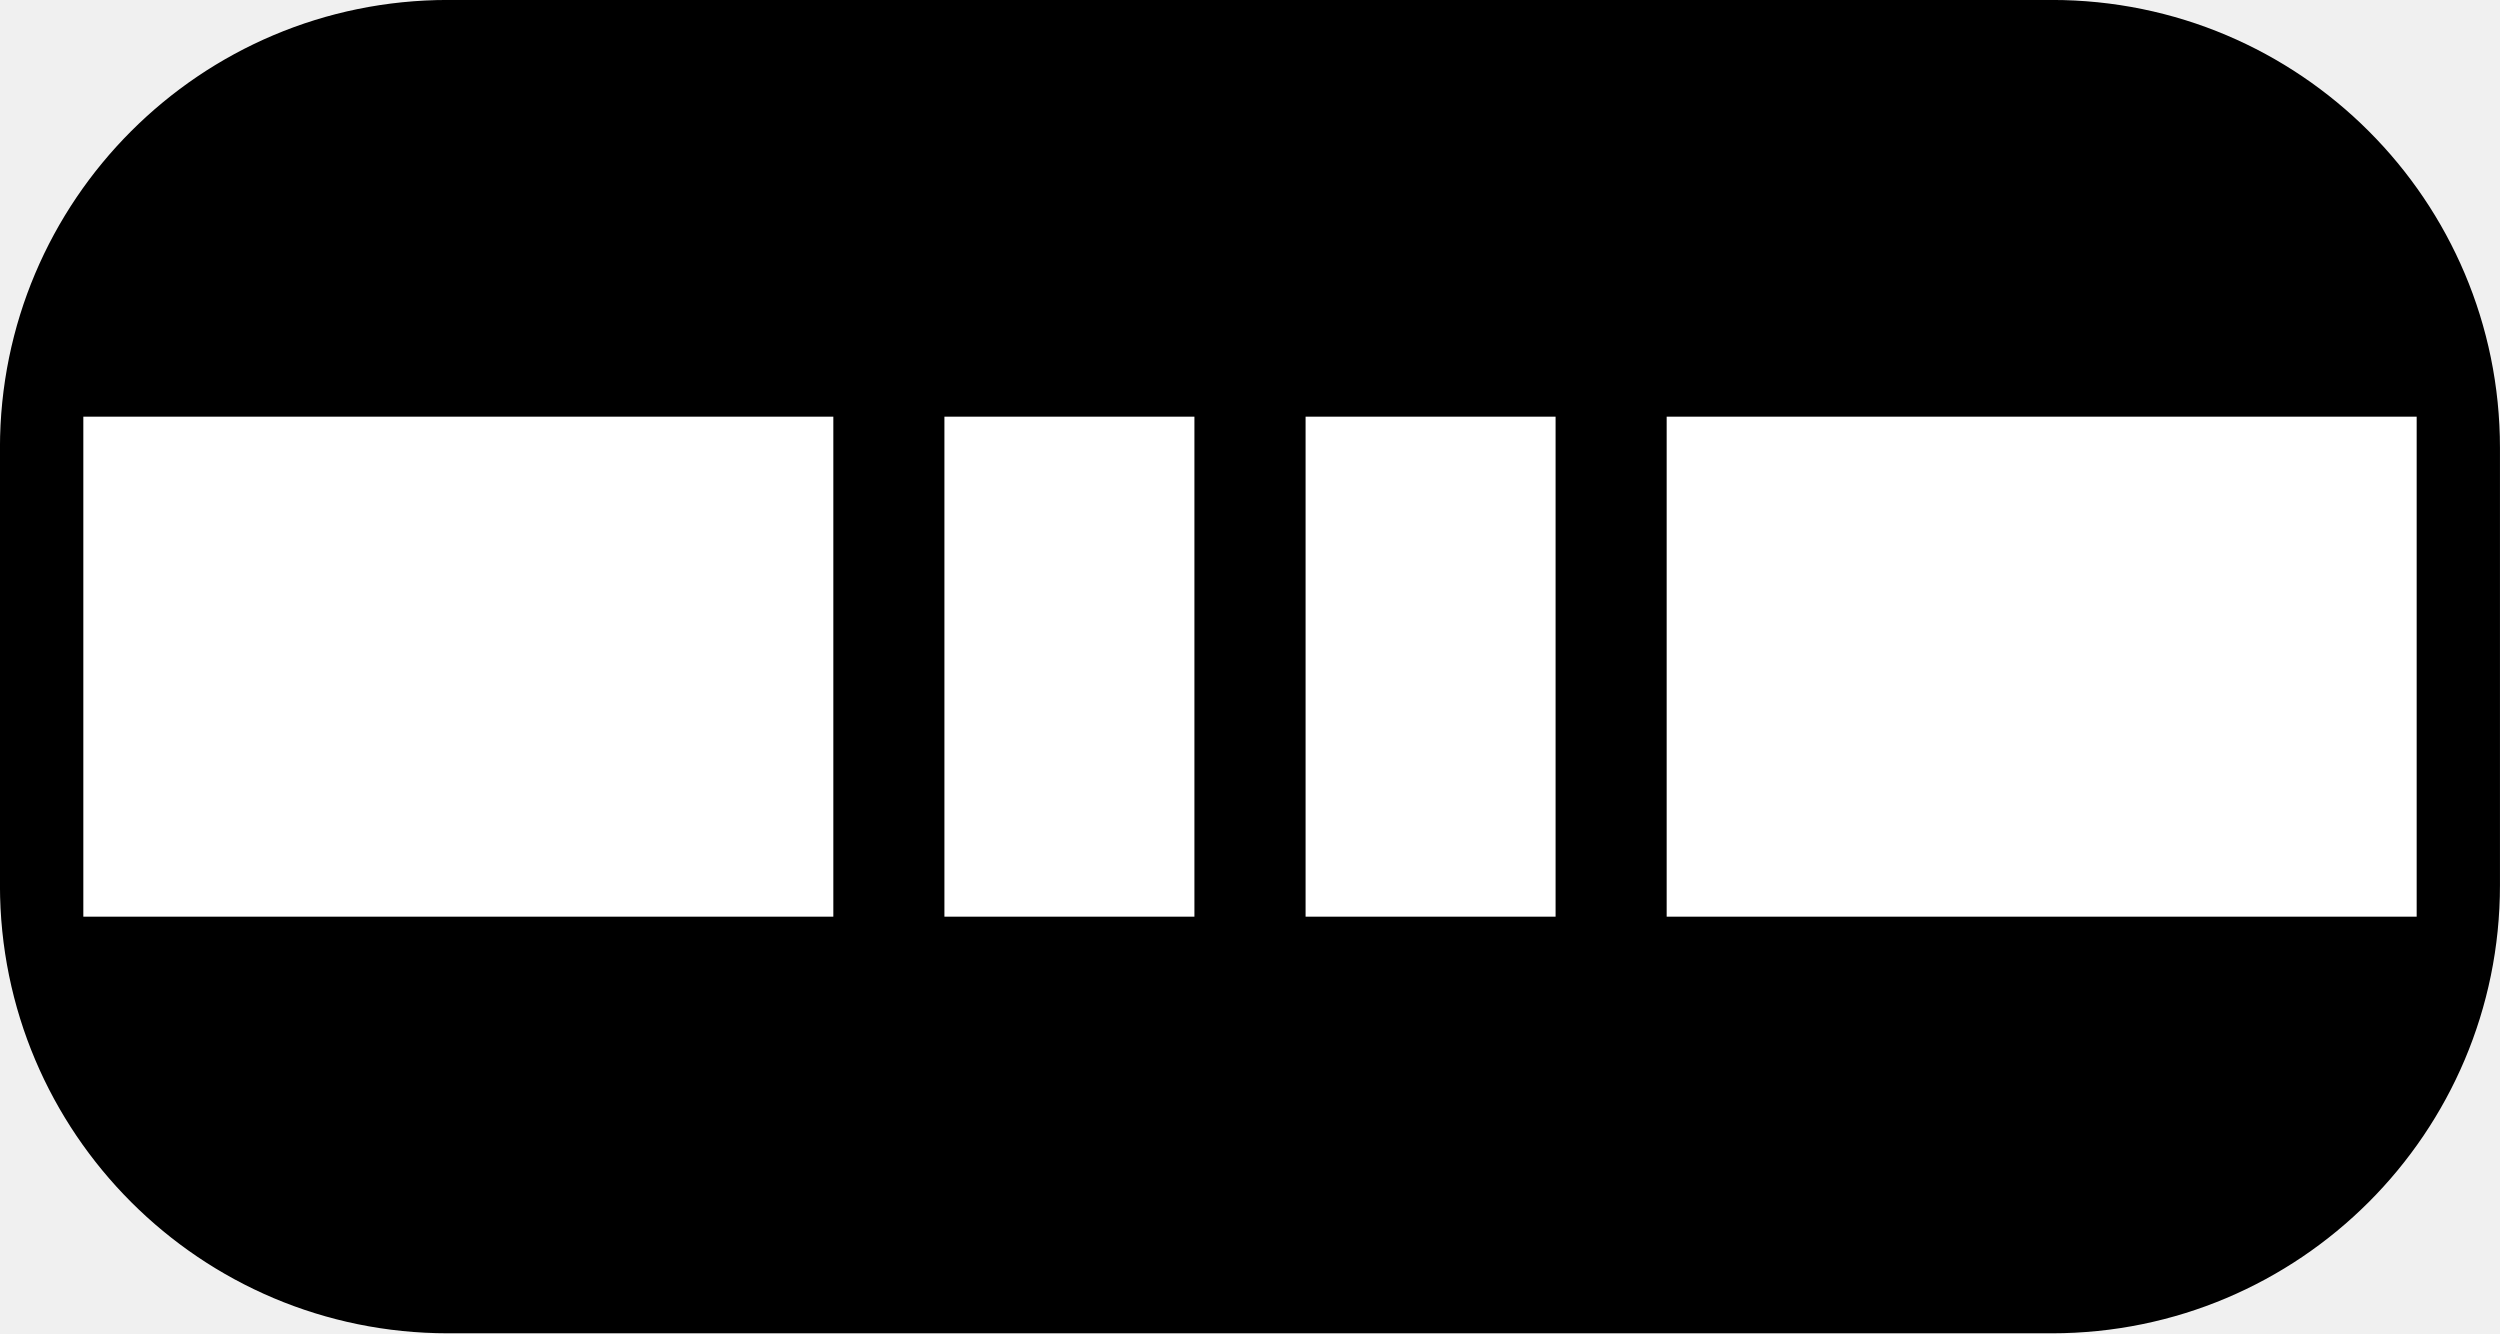
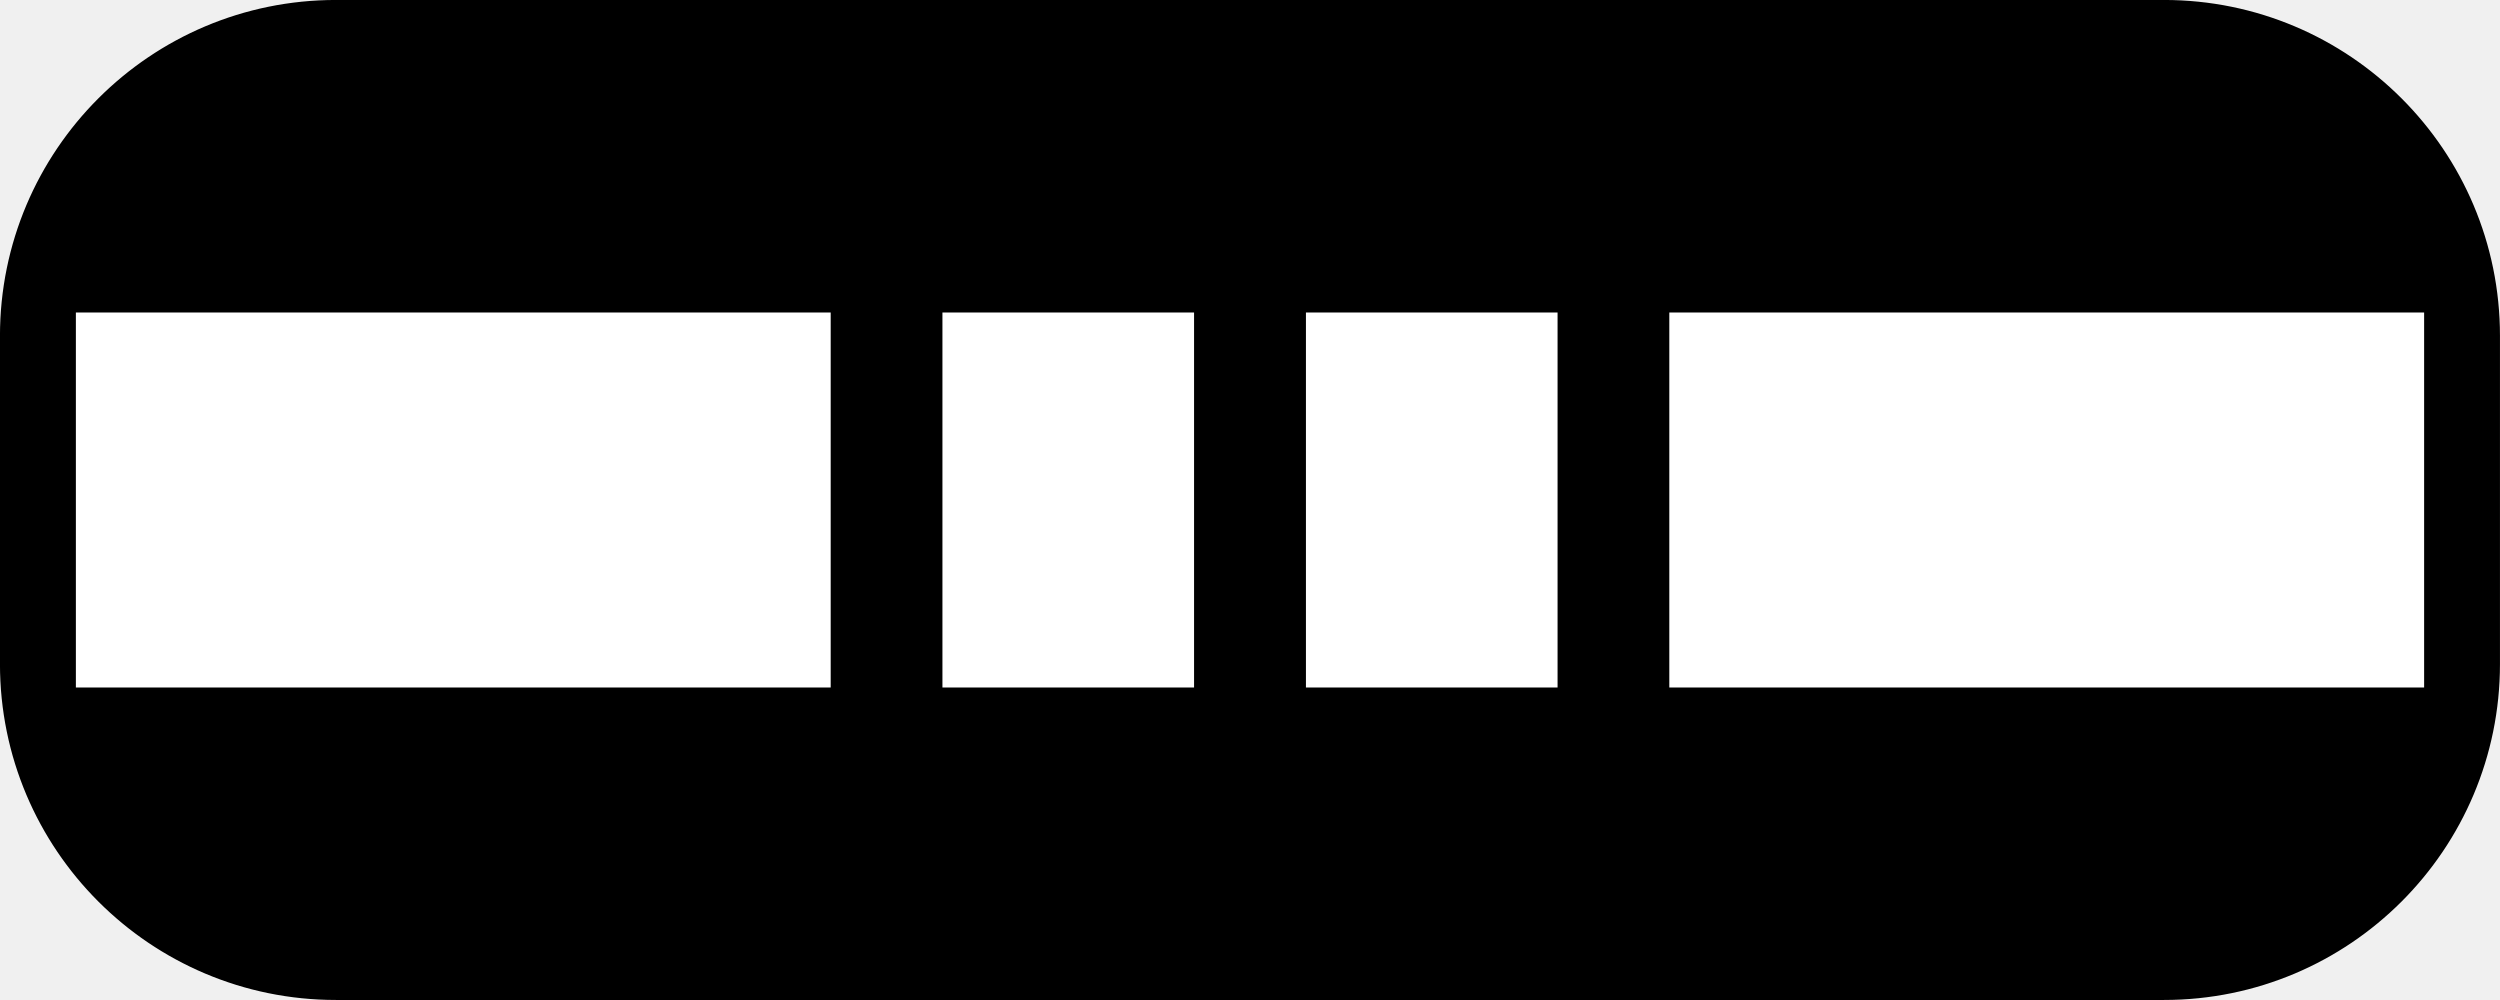
- <svg xmlns="http://www.w3.org/2000/svg" xmlns:xlink="http://www.w3.org/1999/xlink" width="30" height="16" id="svg2" version="1.1" style="display:inline">
+ <svg xmlns="http://www.w3.org/2000/svg" xmlns:xlink="http://www.w3.org/1999/xlink" width="40" height="16" id="svg2" version="1.1" style="display:inline">
  <defs id="defs4">
    <linearGradient id="linearGradient3638">
      <stop id="stop3640" offset="0" style="stop-color:#80a4c4;stop-opacity:1" />
      <stop style="stop-color:#ffffff;stop-opacity:1" offset="0.18" id="stop3642" />
      <stop id="stop3646" offset="0.499" style="stop-color:#ffffff;stop-opacity:1" />
      <stop id="stop3644" offset="1" style="stop-color:#80a4c4;stop-opacity:1" />
    </linearGradient>
    <linearGradient xlink:href="#linearGradient3638" id="linearGradient3636" gradientUnits="userSpaceOnUse" x1="50.003" y1="1012.422" x2="50.003" y2="1052.36" />
  </defs>
  <g id="layer1" transform="translate(0,-1036.362)" style="display:inline">
-     <rect style="fill:#000000;fill-opacity:1;stroke:#000000;stroke-width:0.751;stroke-miterlimit:4;stroke-opacity:1;stroke-dasharray:none" id="rect9640" width="29.249" height="15.249" x="0.375" y="1036.737" rx="5" ry="5" />
-     <rect style="fill:#ffffff;fill-opacity:1;stroke:none" id="rect4197" width="9" height="6" x="1" y="1041.362" />
-     <rect y="1041.362" x="11.333" height="6" width="3" id="rect4199" style="fill:#ffffff;fill-opacity:1;stroke:none" />
-     <rect style="fill:#ffffff;fill-opacity:1;stroke:none" id="rect4201" width="9" height="6" x="20" y="1041.362" />
-     <rect style="fill:#ffffff;fill-opacity:1;stroke:none" id="rect4260" width="3" height="6" x="15.667" y="1041.362" />
+     <rect style="fill:#000000;fill-opacity:1;stroke:#000000;stroke-width:0.751;stroke-miterlimit:4;stroke-opacity:1;stroke-dasharray:none" id="rect9640" width="39.249" height="15.249" x="0.375" y="1036.737" rx="5" ry="5" />
+     <rect style="fill:#ffffff;fill-opacity:1;stroke:none" id="rect4197" width="12.077" height="6" x="1.214" y="1041.362" />
+     <rect y="1041.362" x="15.079" height="6" width="4.026" id="rect4199" style="fill:#ffffff;fill-opacity:1;stroke:none" />
+     <rect style="fill:#ffffff;fill-opacity:1;stroke:none" id="rect4201" width="12.077" height="6" x="26.709" y="1041.362" />
+     <rect style="fill:#ffffff;fill-opacity:1;stroke:none" id="rect4260" width="4.026" height="6" x="20.895" y="1041.362" />
  </g>
</svg>
